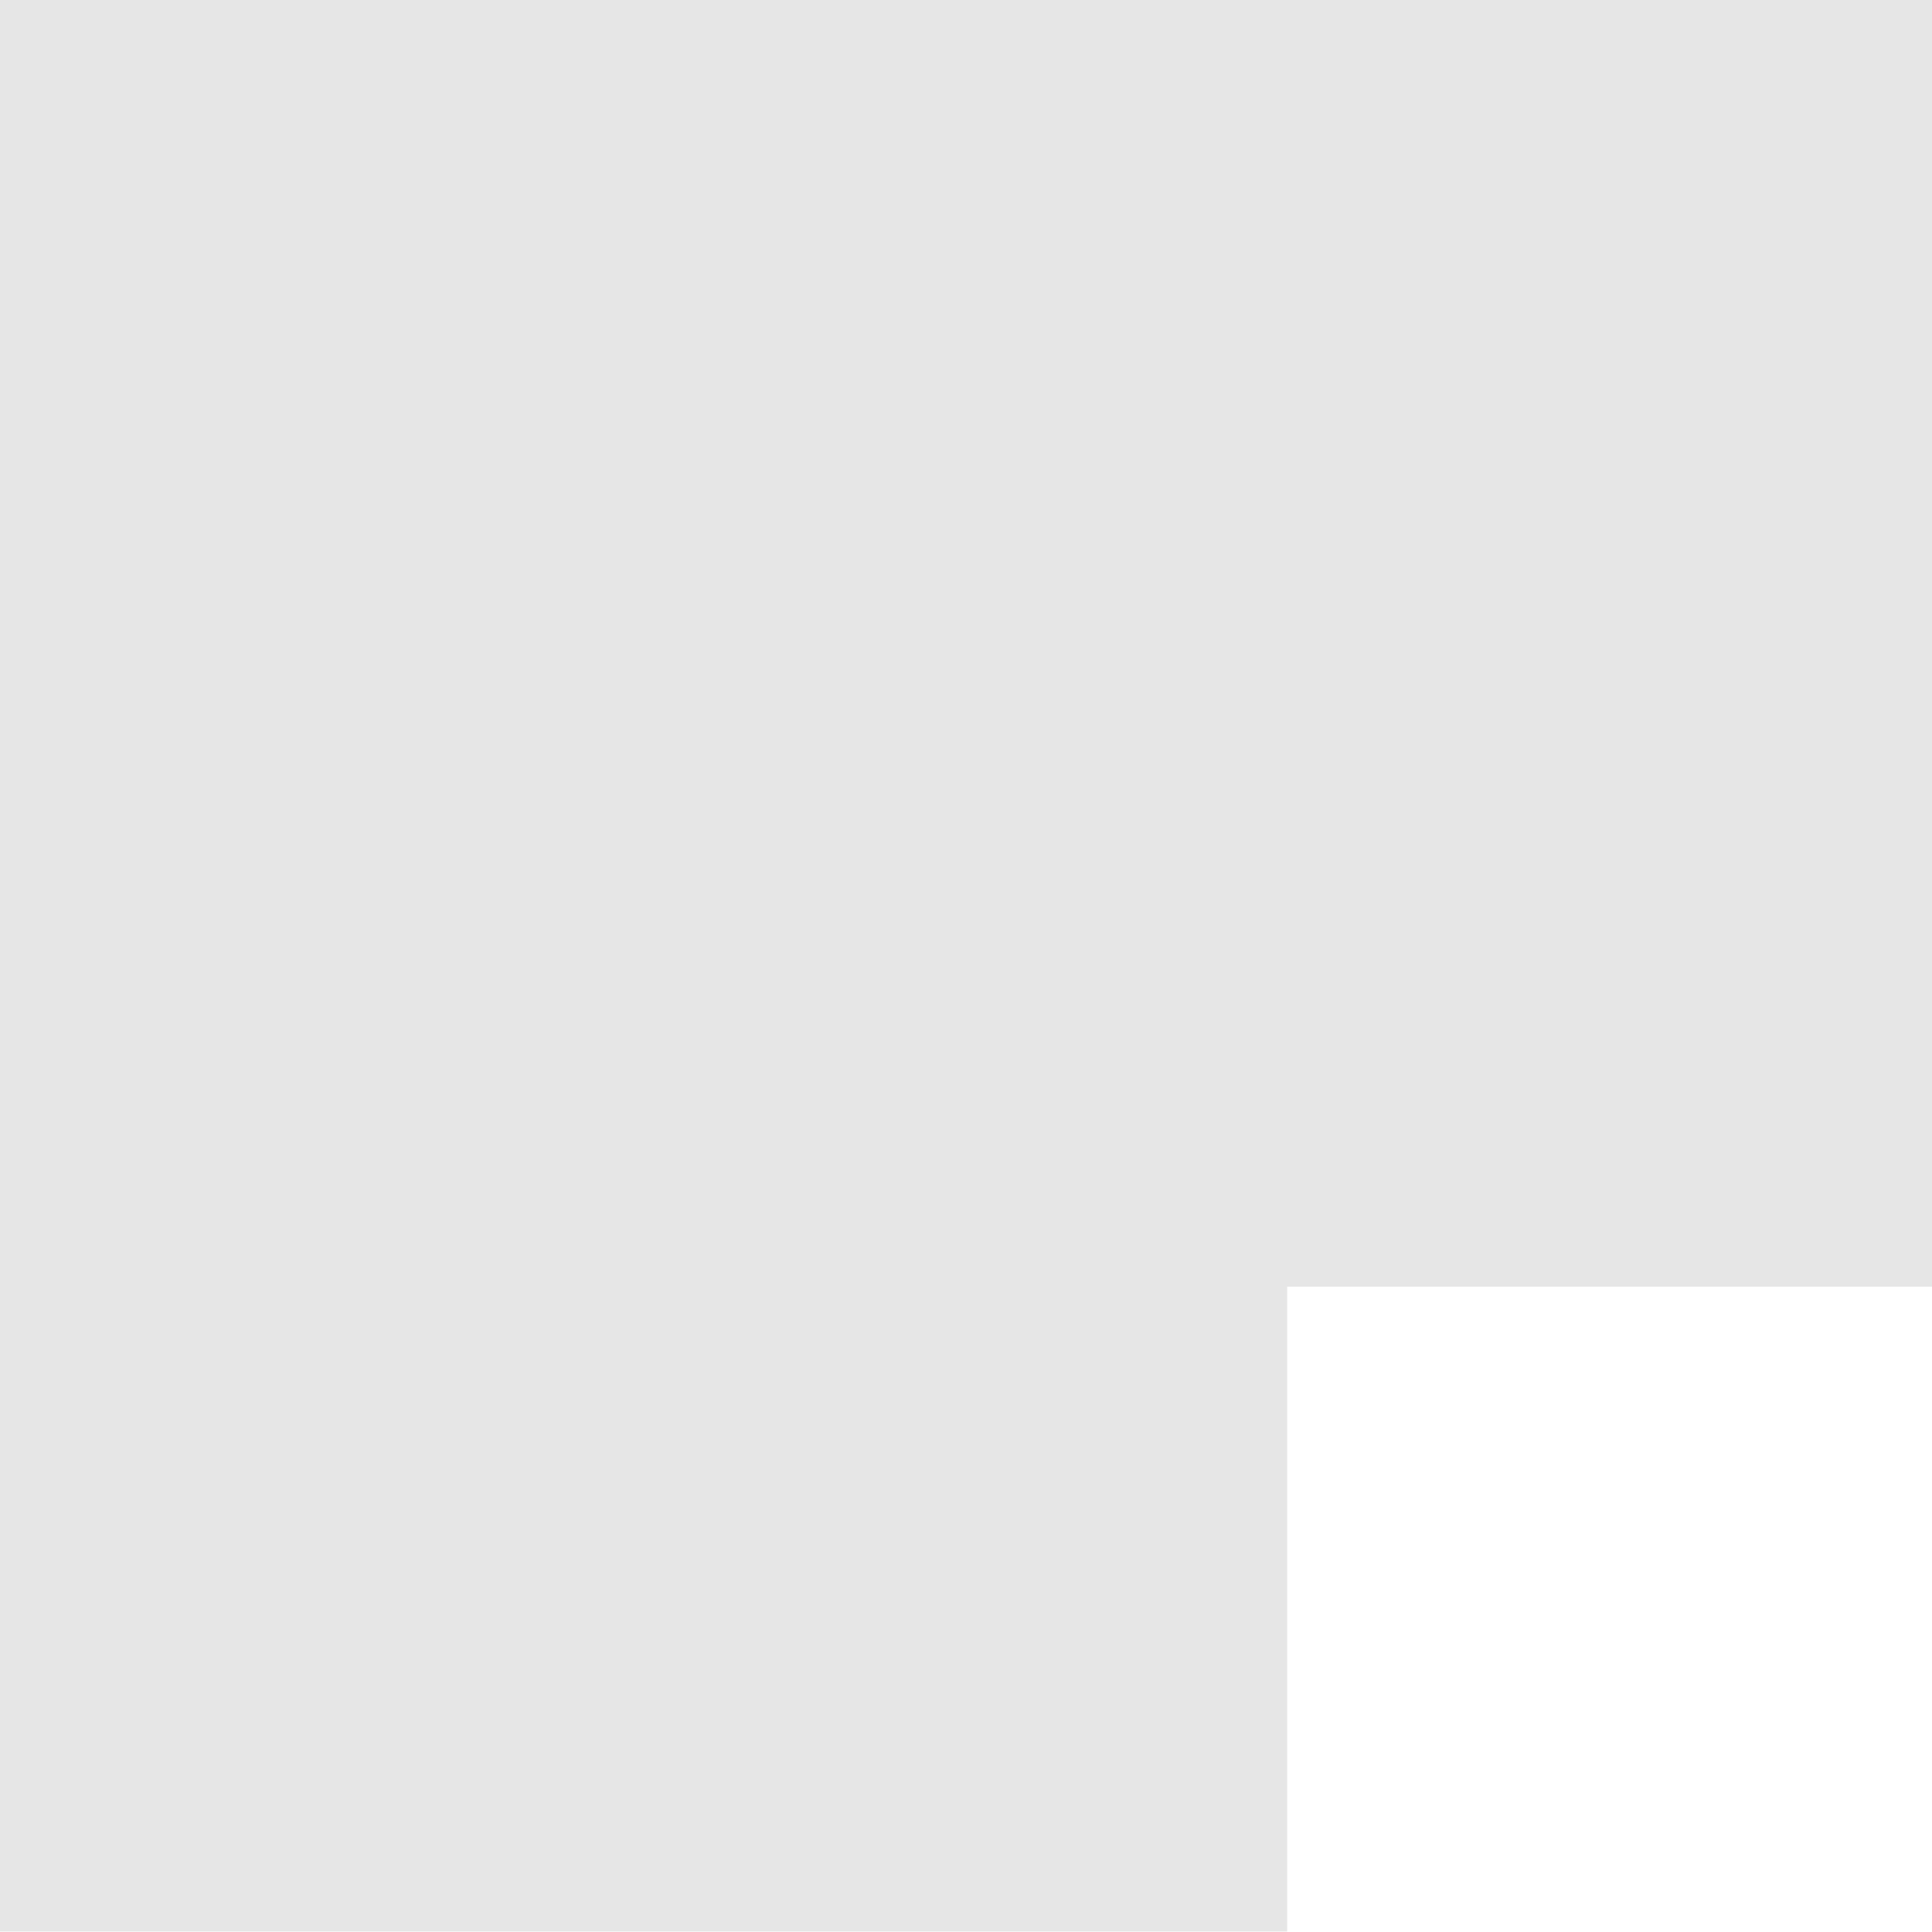
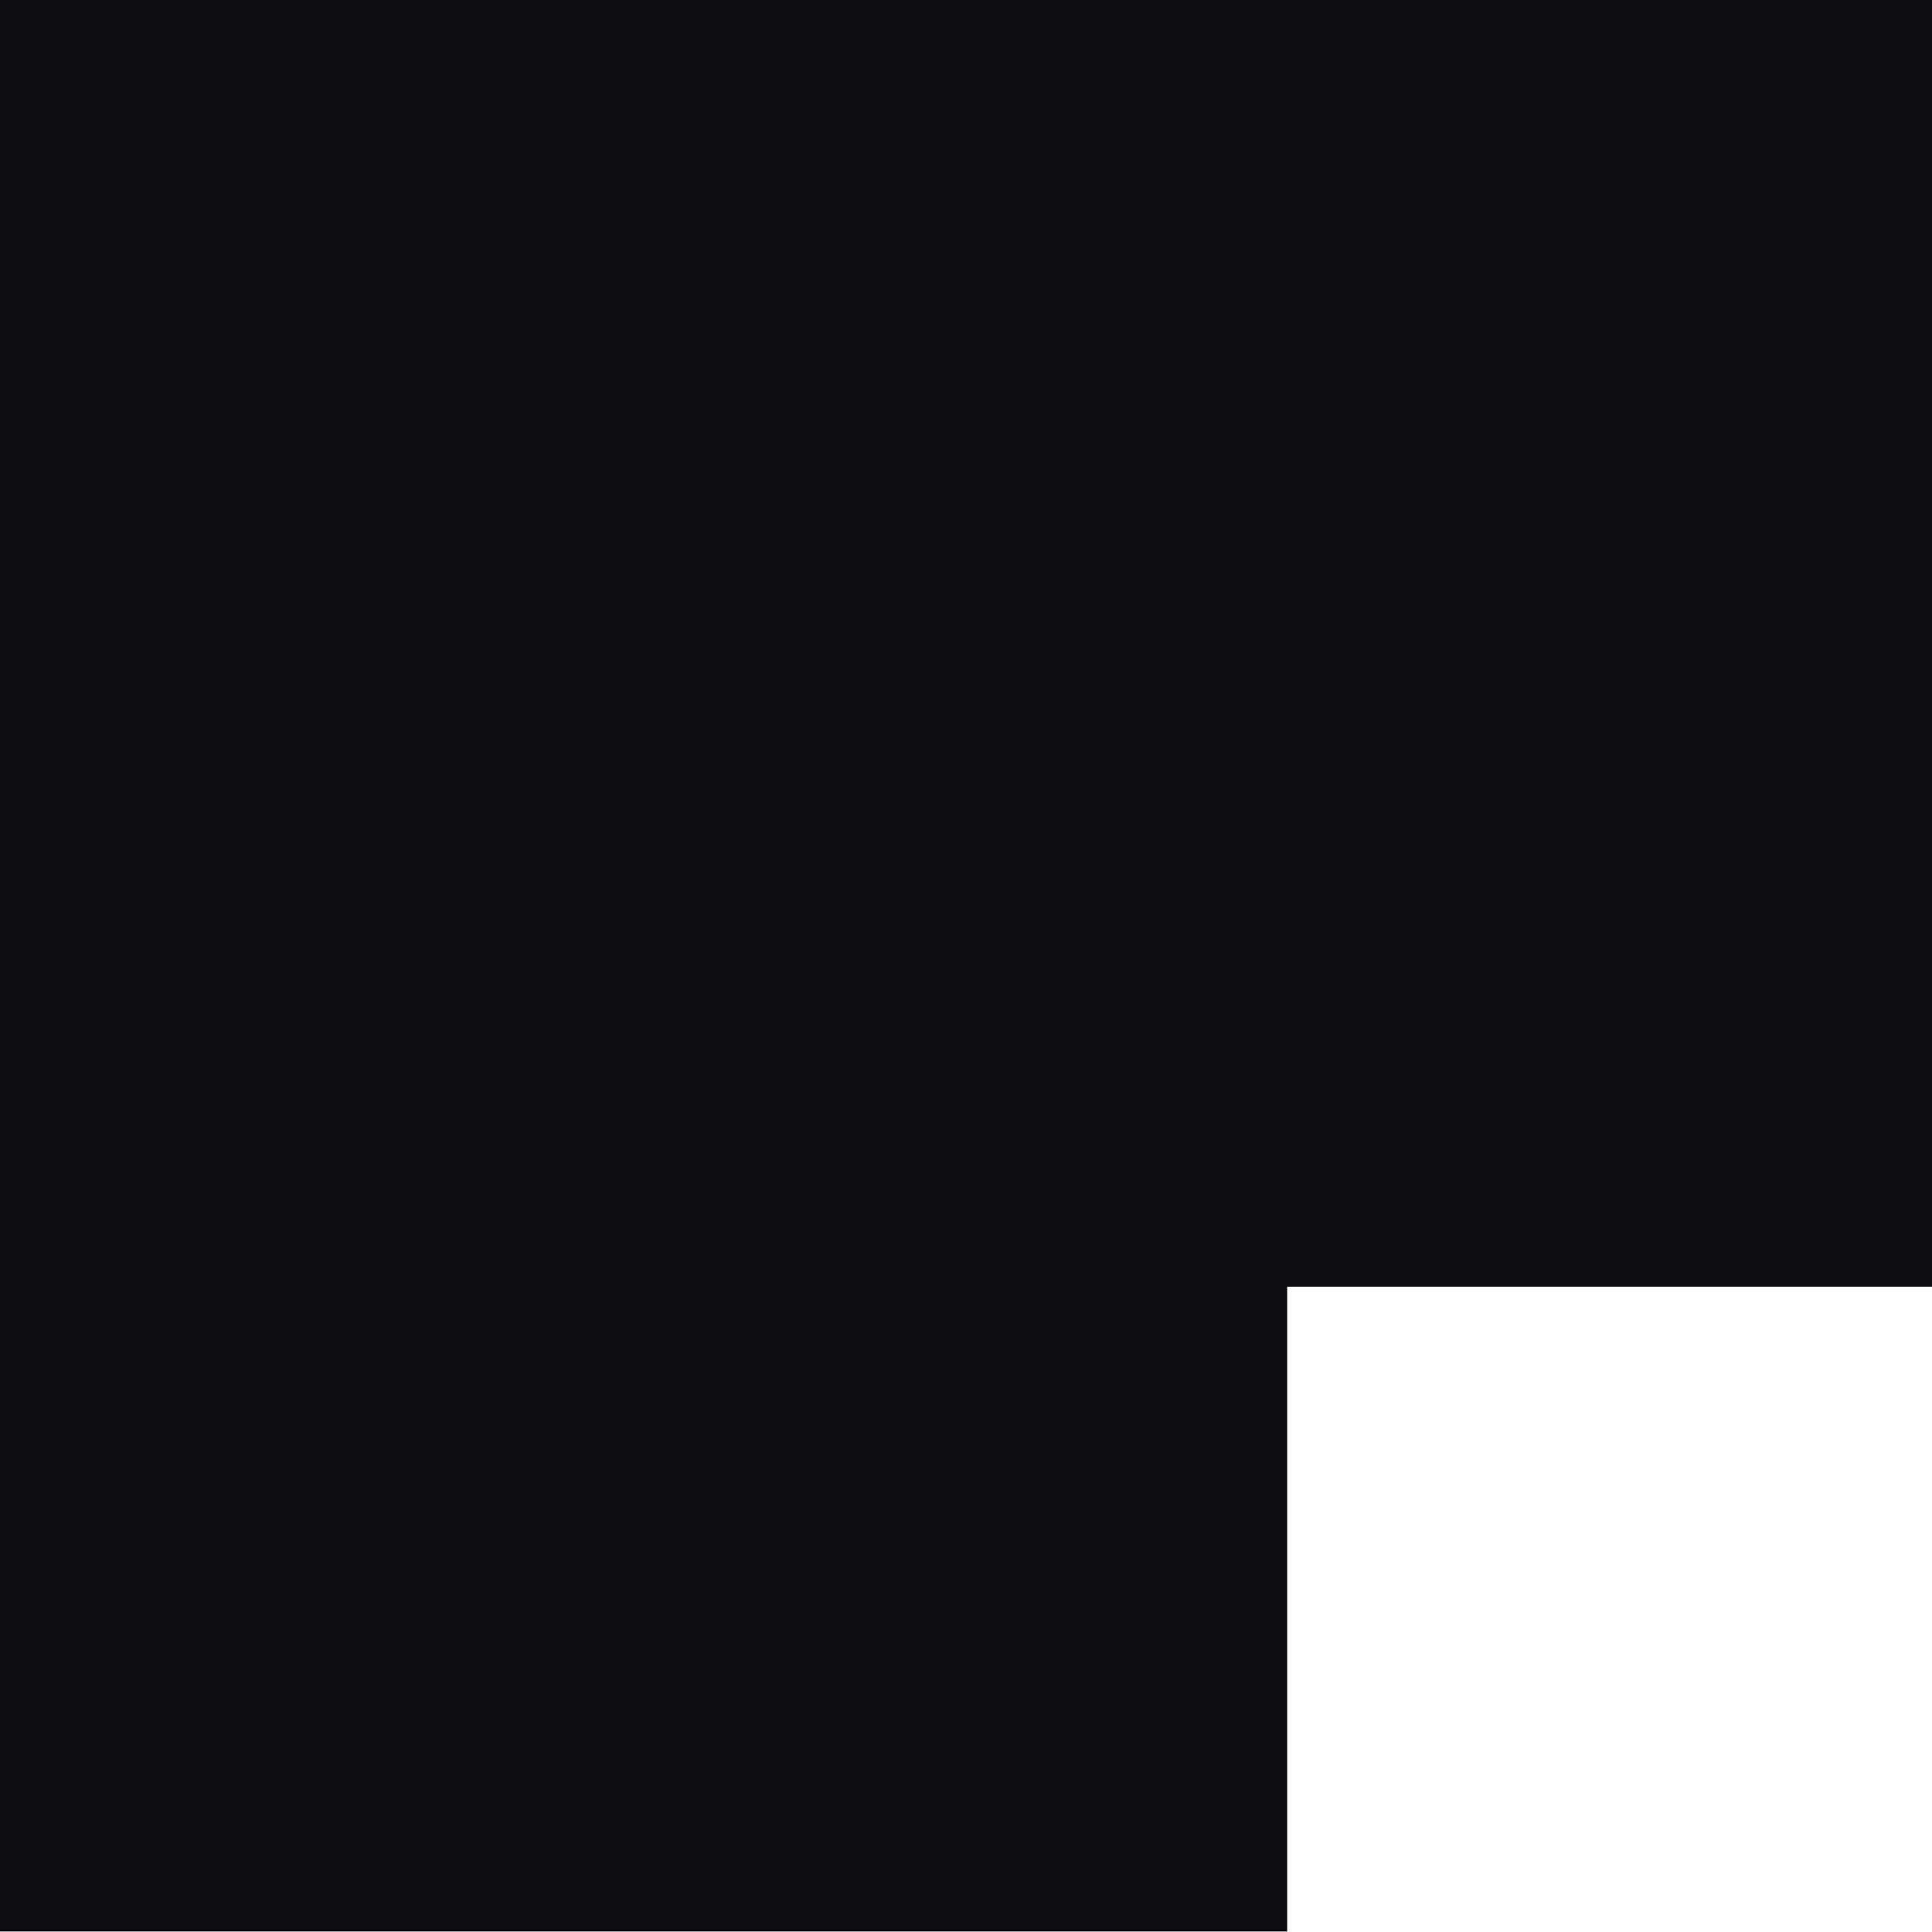
<svg xmlns="http://www.w3.org/2000/svg" width="3" height="3" viewBox="0 0 0.794 0.794" version="1.1" id="svg2283">
  <defs id="defs2277" />
  <g id="layer1" transform="translate(0,-296.2062)">
-     <path style="opacity:1;fill:#e6e6e6;fill-opacity:1;stroke:none;stroke-width:0.265;stroke-linecap:butt;stroke-linejoin:round;stroke-miterlimit:4;stroke-dasharray:none;stroke-dashoffset:0;stroke-opacity:1" d="m 0,296.206 v 0.794 H 0.529 V 296.735 H 0.794 v -0.529 z" id="bottom-right-active" />
+     <path style="opacity:1;fill:#0d0d0f;fill-opacity:1;stroke:none;stroke-width:0.265;stroke-linecap:butt;stroke-linejoin:round;stroke-miterlimit:4;stroke-dasharray:none;stroke-dashoffset:0;stroke-opacity:1" d="m 0,296.206 v 0.794 H 0.529 V 296.735 H 0.794 v -0.529 z" id="bottom-right-active" />
  </g>
</svg>
